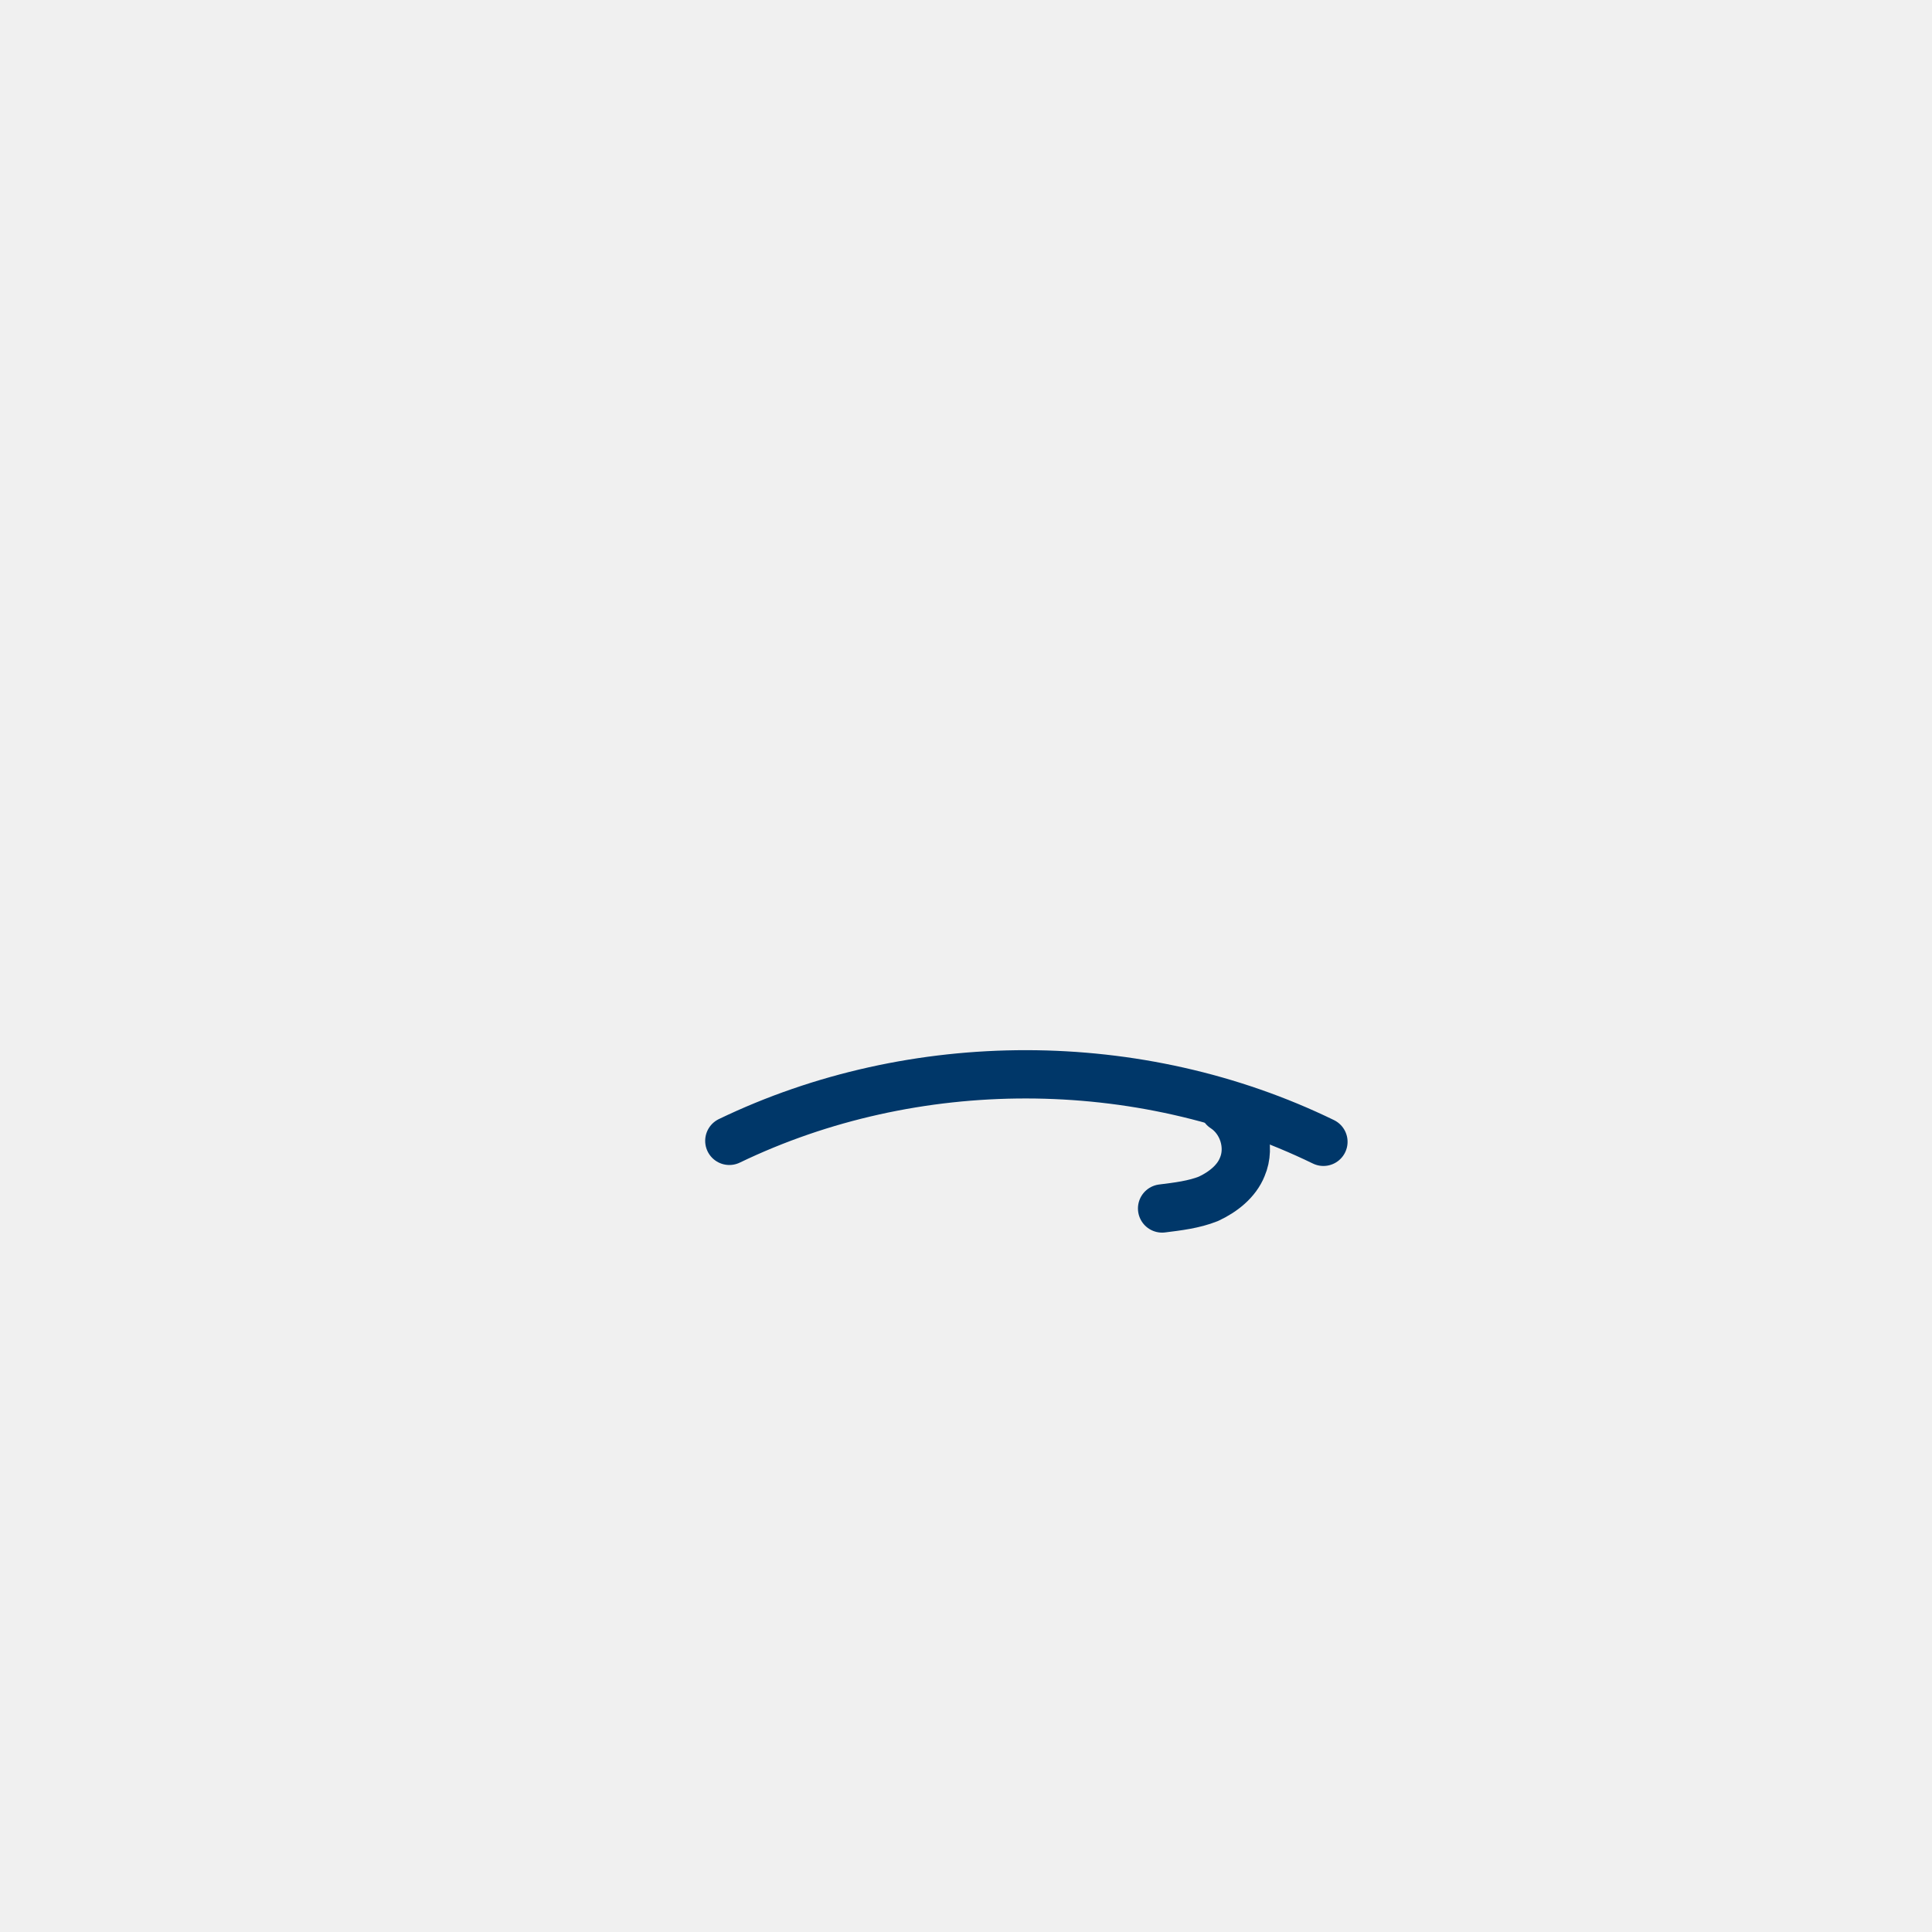
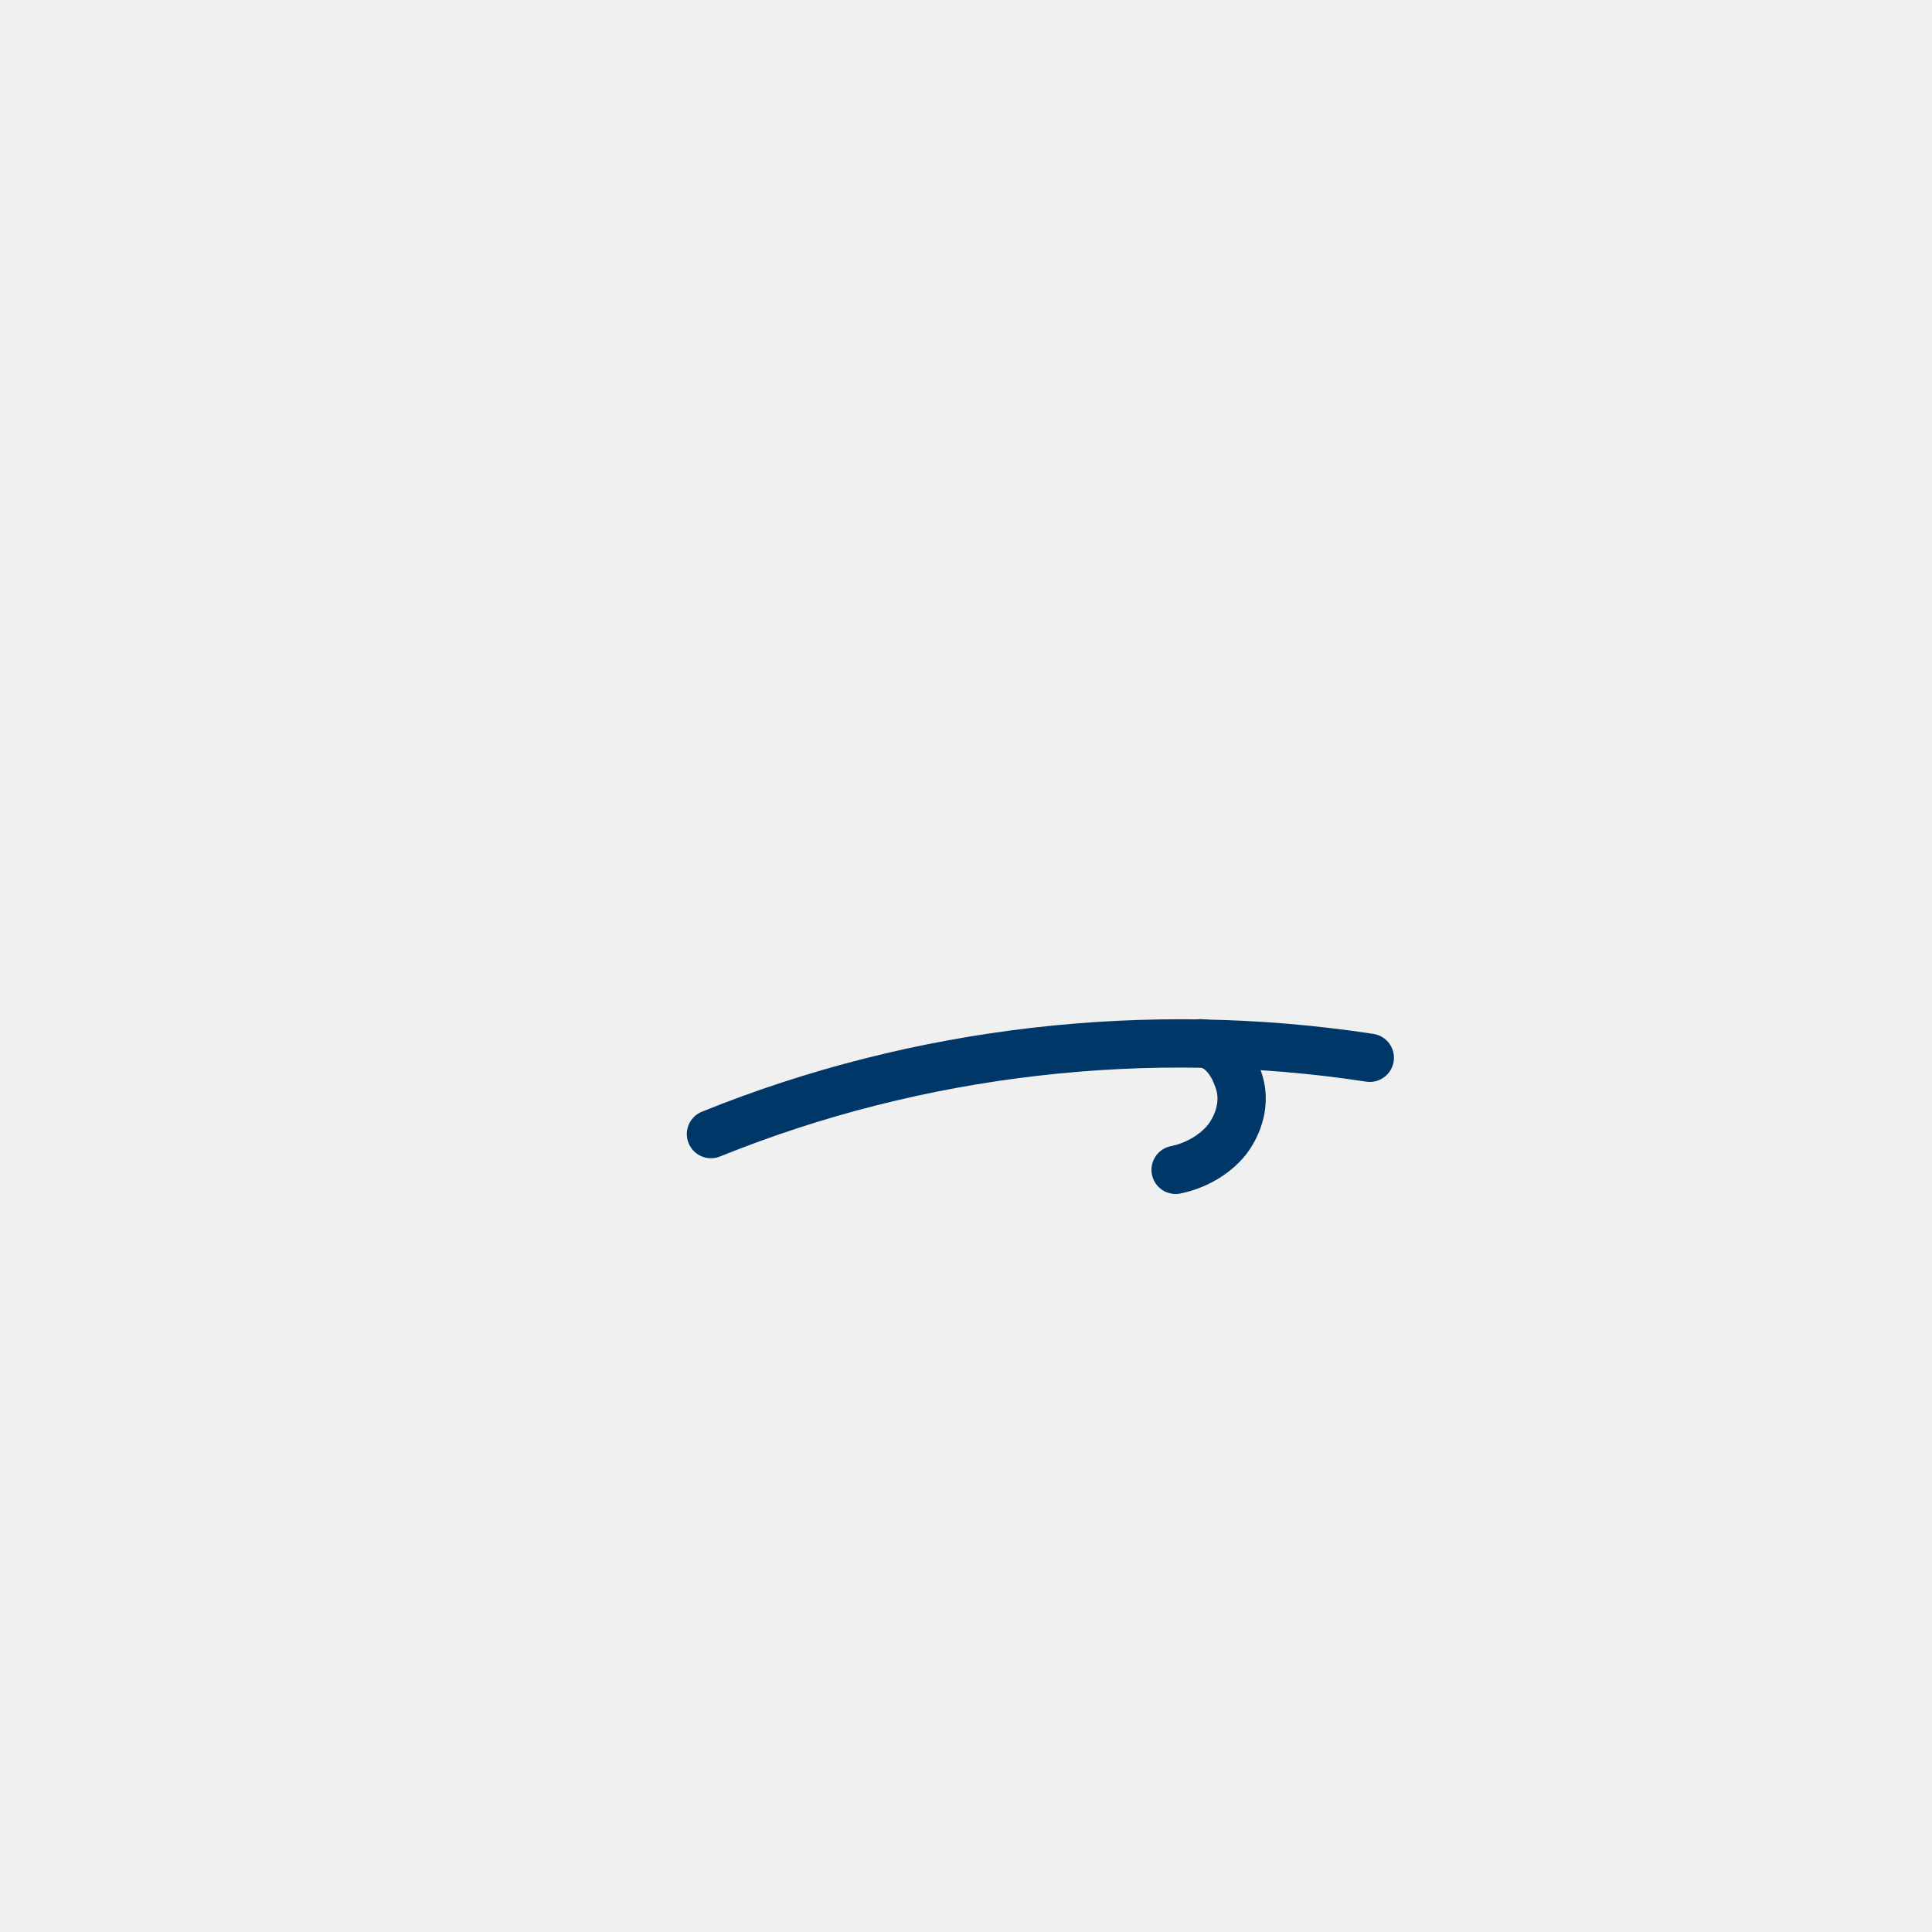
<svg xmlns="http://www.w3.org/2000/svg" version="1.1" x="0px" y="0px" viewBox="0 0 200 200" style="enable-background:new 0 0 200 200;" xml:space="preserve">
  <style type="text/css">
- 	.st0{display:none;}
- 	.st1{fill:#FFBF2F;}
- 	.st2{fill:none;stroke:#003769;stroke-width:5;stroke-linecap:round;stroke-linejoin:round;stroke-miterlimit:10;}
- 	.st3{fill:#FE450E;stroke:#FE450E;stroke-width:5;stroke-linecap:round;stroke-linejoin:round;stroke-miterlimit:10;}
- 	.st4{fill:#003769;stroke:#003769;stroke-width:5;stroke-linecap:round;stroke-linejoin:round;stroke-miterlimit:10;}
- 	.st5{fill:none;stroke:#FFFFFF;stroke-width:5;stroke-linecap:round;stroke-linejoin:round;stroke-miterlimit:10;}
- 	.st6{fill:#FE450E;}
+ 	.st0{fill:#FFAC2F;}
+ 	.st1{fill:none;stroke:#003769;stroke-width:5;stroke-linecap:round;stroke-linejoin:round;stroke-miterlimit:10;}
+ 	.st2{fill:#FFFFFF;stroke:#003769;stroke-width:5;stroke-linecap:round;stroke-linejoin:round;stroke-miterlimit:10;}
+ 	.st3{fill:#003769;stroke:#003769;stroke-width:5;stroke-linecap:round;stroke-linejoin:round;stroke-miterlimit:10;}
+ 	.st4{fill:#FE450E;stroke:#FE450E;stroke-width:5;stroke-linecap:round;stroke-linejoin:round;stroke-miterlimit:10;}
+ 	.st5{fill:#FFFFFF;}
+ 	.st6{fill:#FE450E;stroke:#003769;stroke-width:5;stroke-linecap:round;stroke-linejoin:round;stroke-miterlimit:10;}
	.st7{fill:#003769;}
+ 	.st8{fill:#FE450E;}
+ 	.st9{fill:#FF0000;}
+ 	.st10{fill:#FFE500;}
+ 	.st11{fill:#A100FF;}
+ 	.st12{fill:#04B846;}
+ 	.st13{fill:#4092E8;}
+ 	.st14{fill:#B05B00;}
+ 	.st15{fill:#89E2F5;}
+ 	.st16{fill:#FF87A9;}
+ 	.st17{fill:none;stroke:#003769;stroke-width:3;stroke-linecap:round;stroke-linejoin:round;stroke-miterlimit:10;}
+ 	.st18{fill:#FFFFFF;stroke:#003769;stroke-width:3;stroke-linecap:round;stroke-linejoin:round;stroke-miterlimit:10;}
+ 	.st19{fill:none;stroke:#FFFFFF;stroke-width:4;stroke-linecap:round;stroke-linejoin:round;stroke-miterlimit:10;}
+ 	.st20{fill:none;stroke:#003769;stroke-width:4;stroke-linecap:round;stroke-linejoin:round;stroke-miterlimit:10;}
</style>
-   <g id="Calque_1" class="st0">
- </g>
  <g id="Calque_2">
    <g id="Calque_5">
	</g>
  </g>
-   <g id="Calque_6">
+   <g id="Calque_4">
+ </g>
+   <g id="Calque_24">
+ </g>
+   <g id="Calque_25">
+ </g>
+   <g id="Calque_26">
+ </g>
+   <g id="Calque_27">
+ </g>
+   <g id="Calque_28">
+ </g>
+   <g id="Calque_29">
+ </g>
+   <g id="Calque_30">
+ </g>
+   <g id="Calque_31">
+ </g>
+   <g id="Calque_32">
+ </g>
+   <g id="Calque_33">
+ </g>
+   <g id="Calque_34">
+ </g>
+   <g id="Calque_35">
+ </g>
+   <g id="Calque_7">
+ </g>
+   <g id="Calque_10">
+ </g>
+   <g id="Calque_11">
+ </g>
+   <g id="Calque_12">
+ </g>
+   <g id="Calque_13">
</g>
  <g id="Calque_3">
</g>
-   <g id="Calque_4">
-     <g>
-       <path class="st2" d="M75.5,118.1c19.1-9.2,42.4-9.2,61.5,0.1" />
-       <path class="st2" d="M126.7,114.7c2,1.3,2.8,4,1.9,6.1c-0.6,1.5-2,2.6-3.5,3.3c-1.5,0.6-3.2,0.8-4.8,1" />
-     </g>
+   <g id="Calque_14">
+ </g>
+   <g id="Calque_15">
+ </g>
+   <g id="Calque_16">
+ </g>
+   <g id="Calque_19">
+     <path class="st1" d="M73.6,117.4c21.5-8.7,45.3-11.4,68.2-7.9" />
+     <path class="st1" d="M124.3,108c2.1,0.1,3.4,2.1,4,4.1c0.6,2,0,4.2-1.3,5.9c-1.3,1.6-3.3,2.7-5.3,3.1" />
  </g>
+   <g id="Calque_20">
+ </g>
+   <g id="Calque_17">
+ </g>
+   <g id="Calque_6">
+ </g>
+   <g id="Calque_9">
+ </g>
+   <g id="Calque_8">
+ </g>
+   <g id="Calque_18">
+ </g>
+   <g id="Calque_21">
+ </g>
+   <g id="Calque_22">
+ </g>
+   <g id="Calque_23">
+ </g>
</svg>
